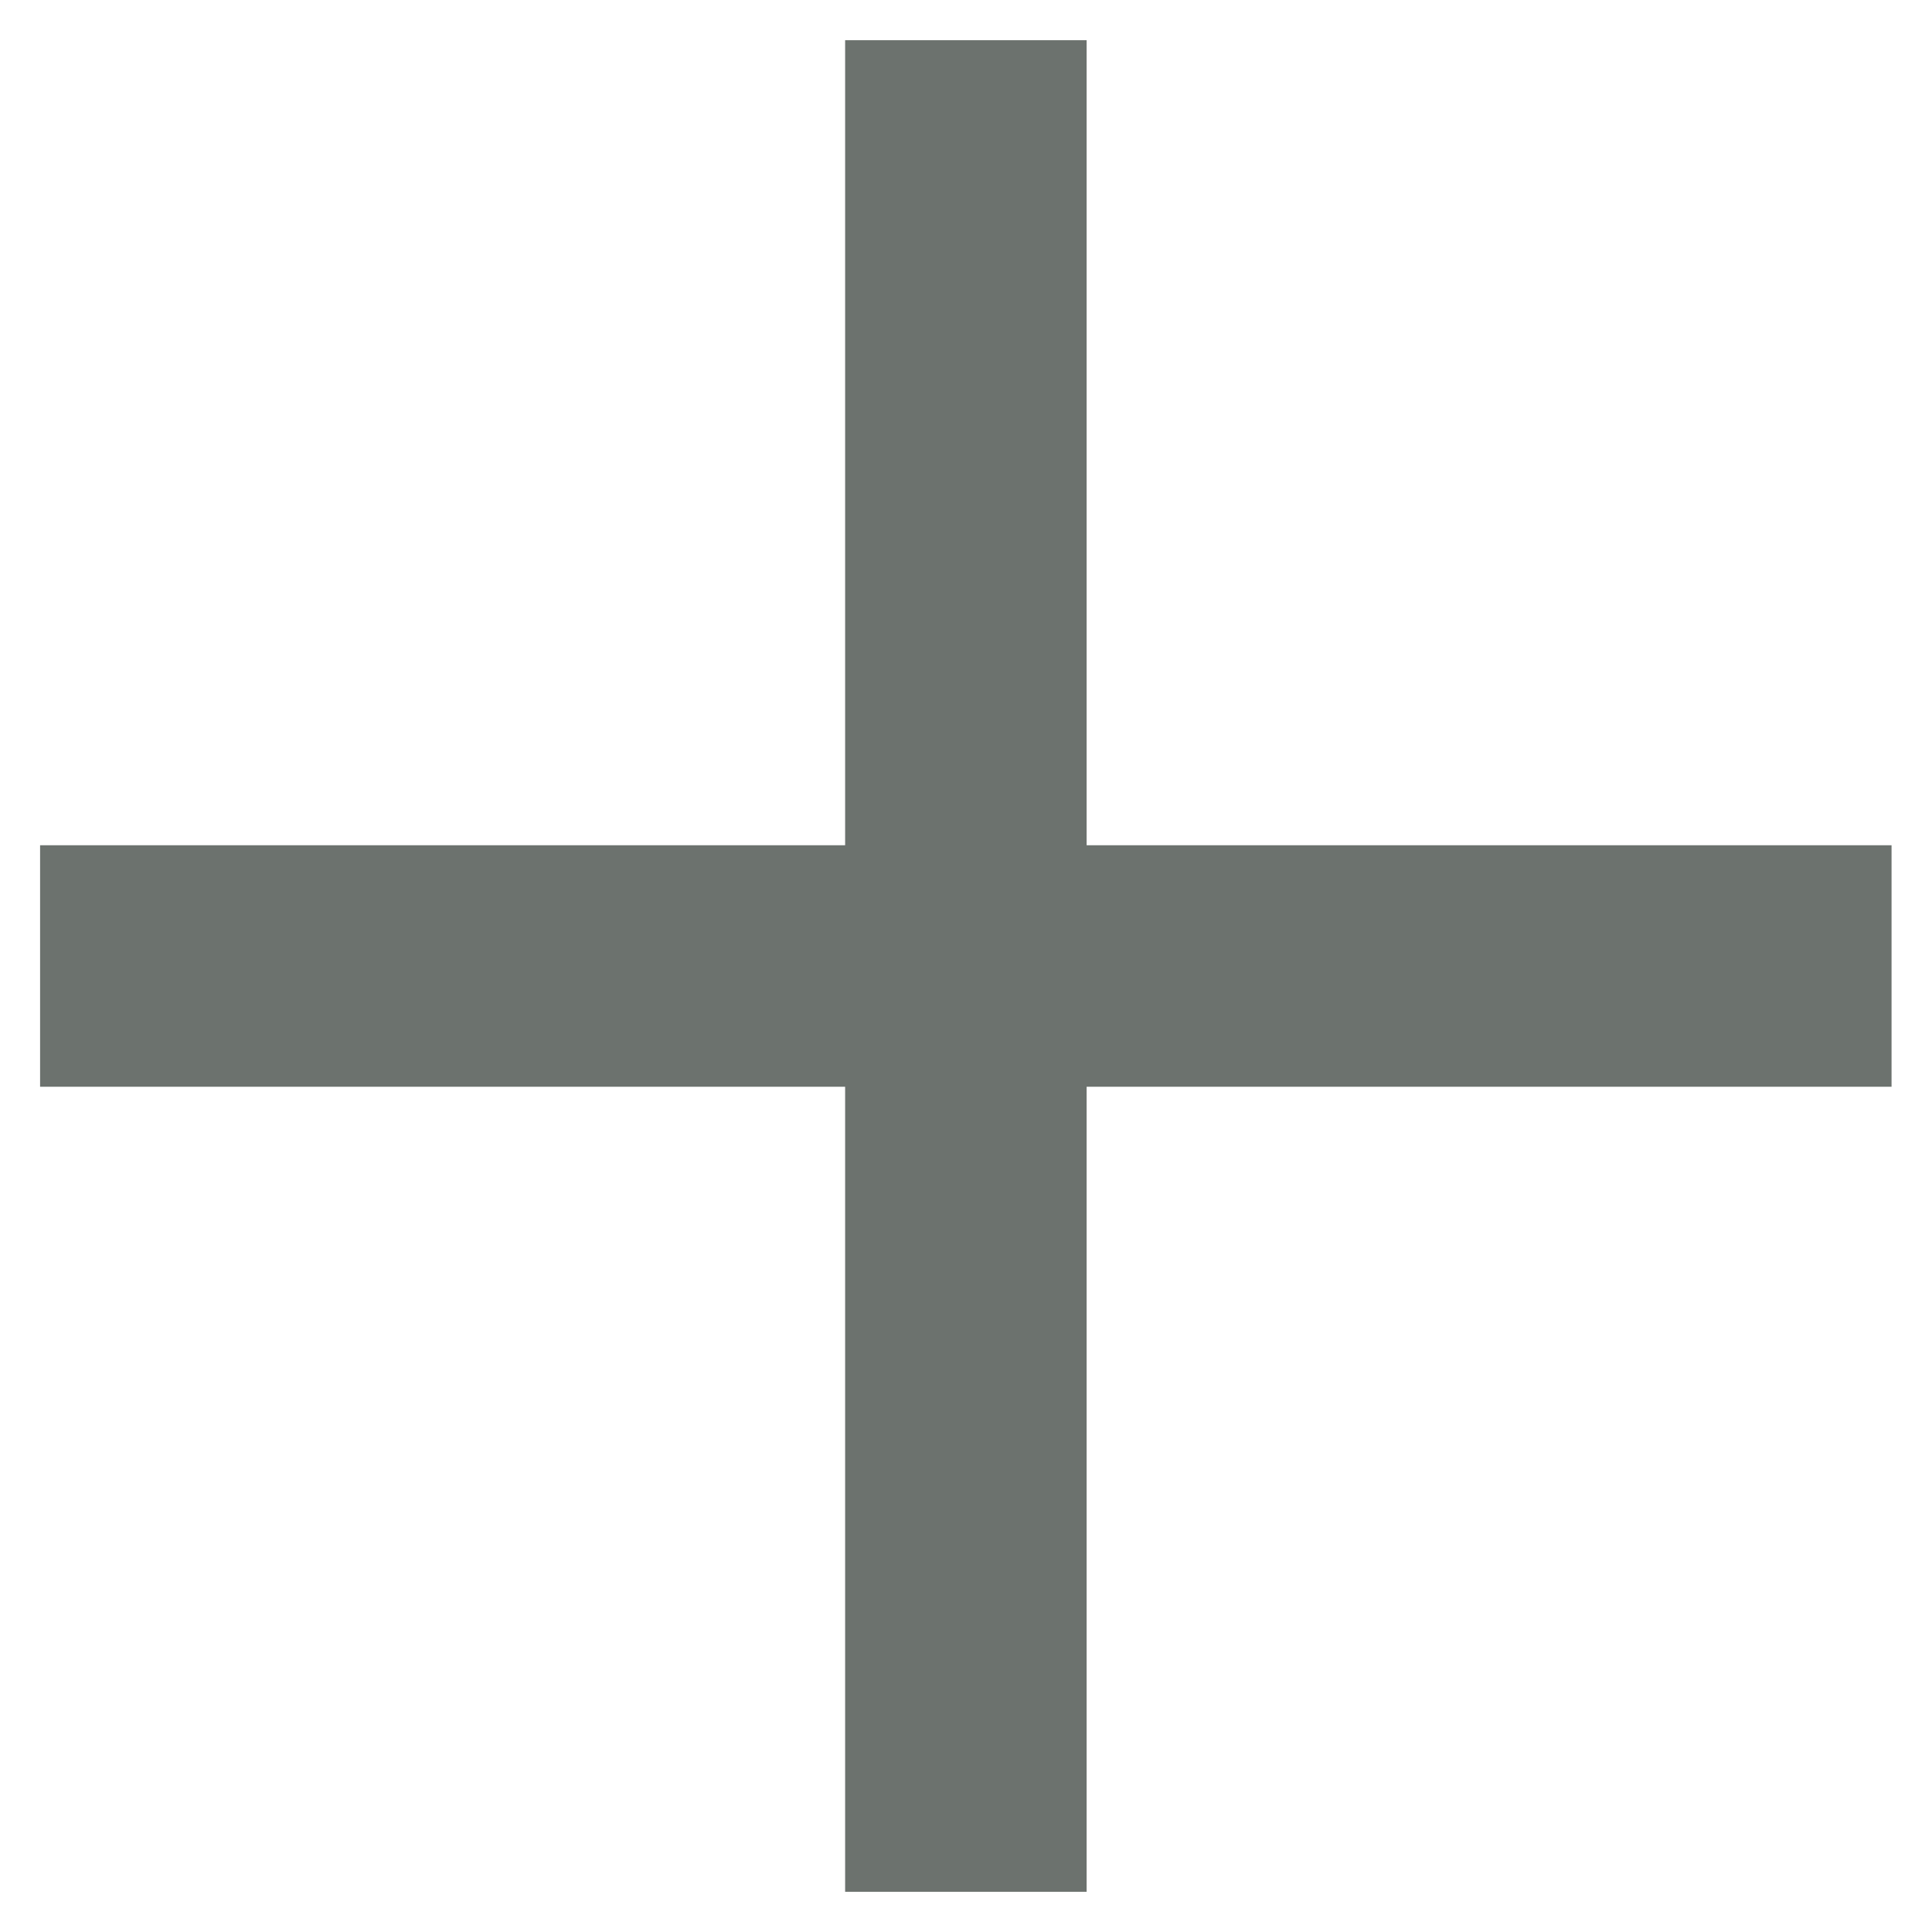
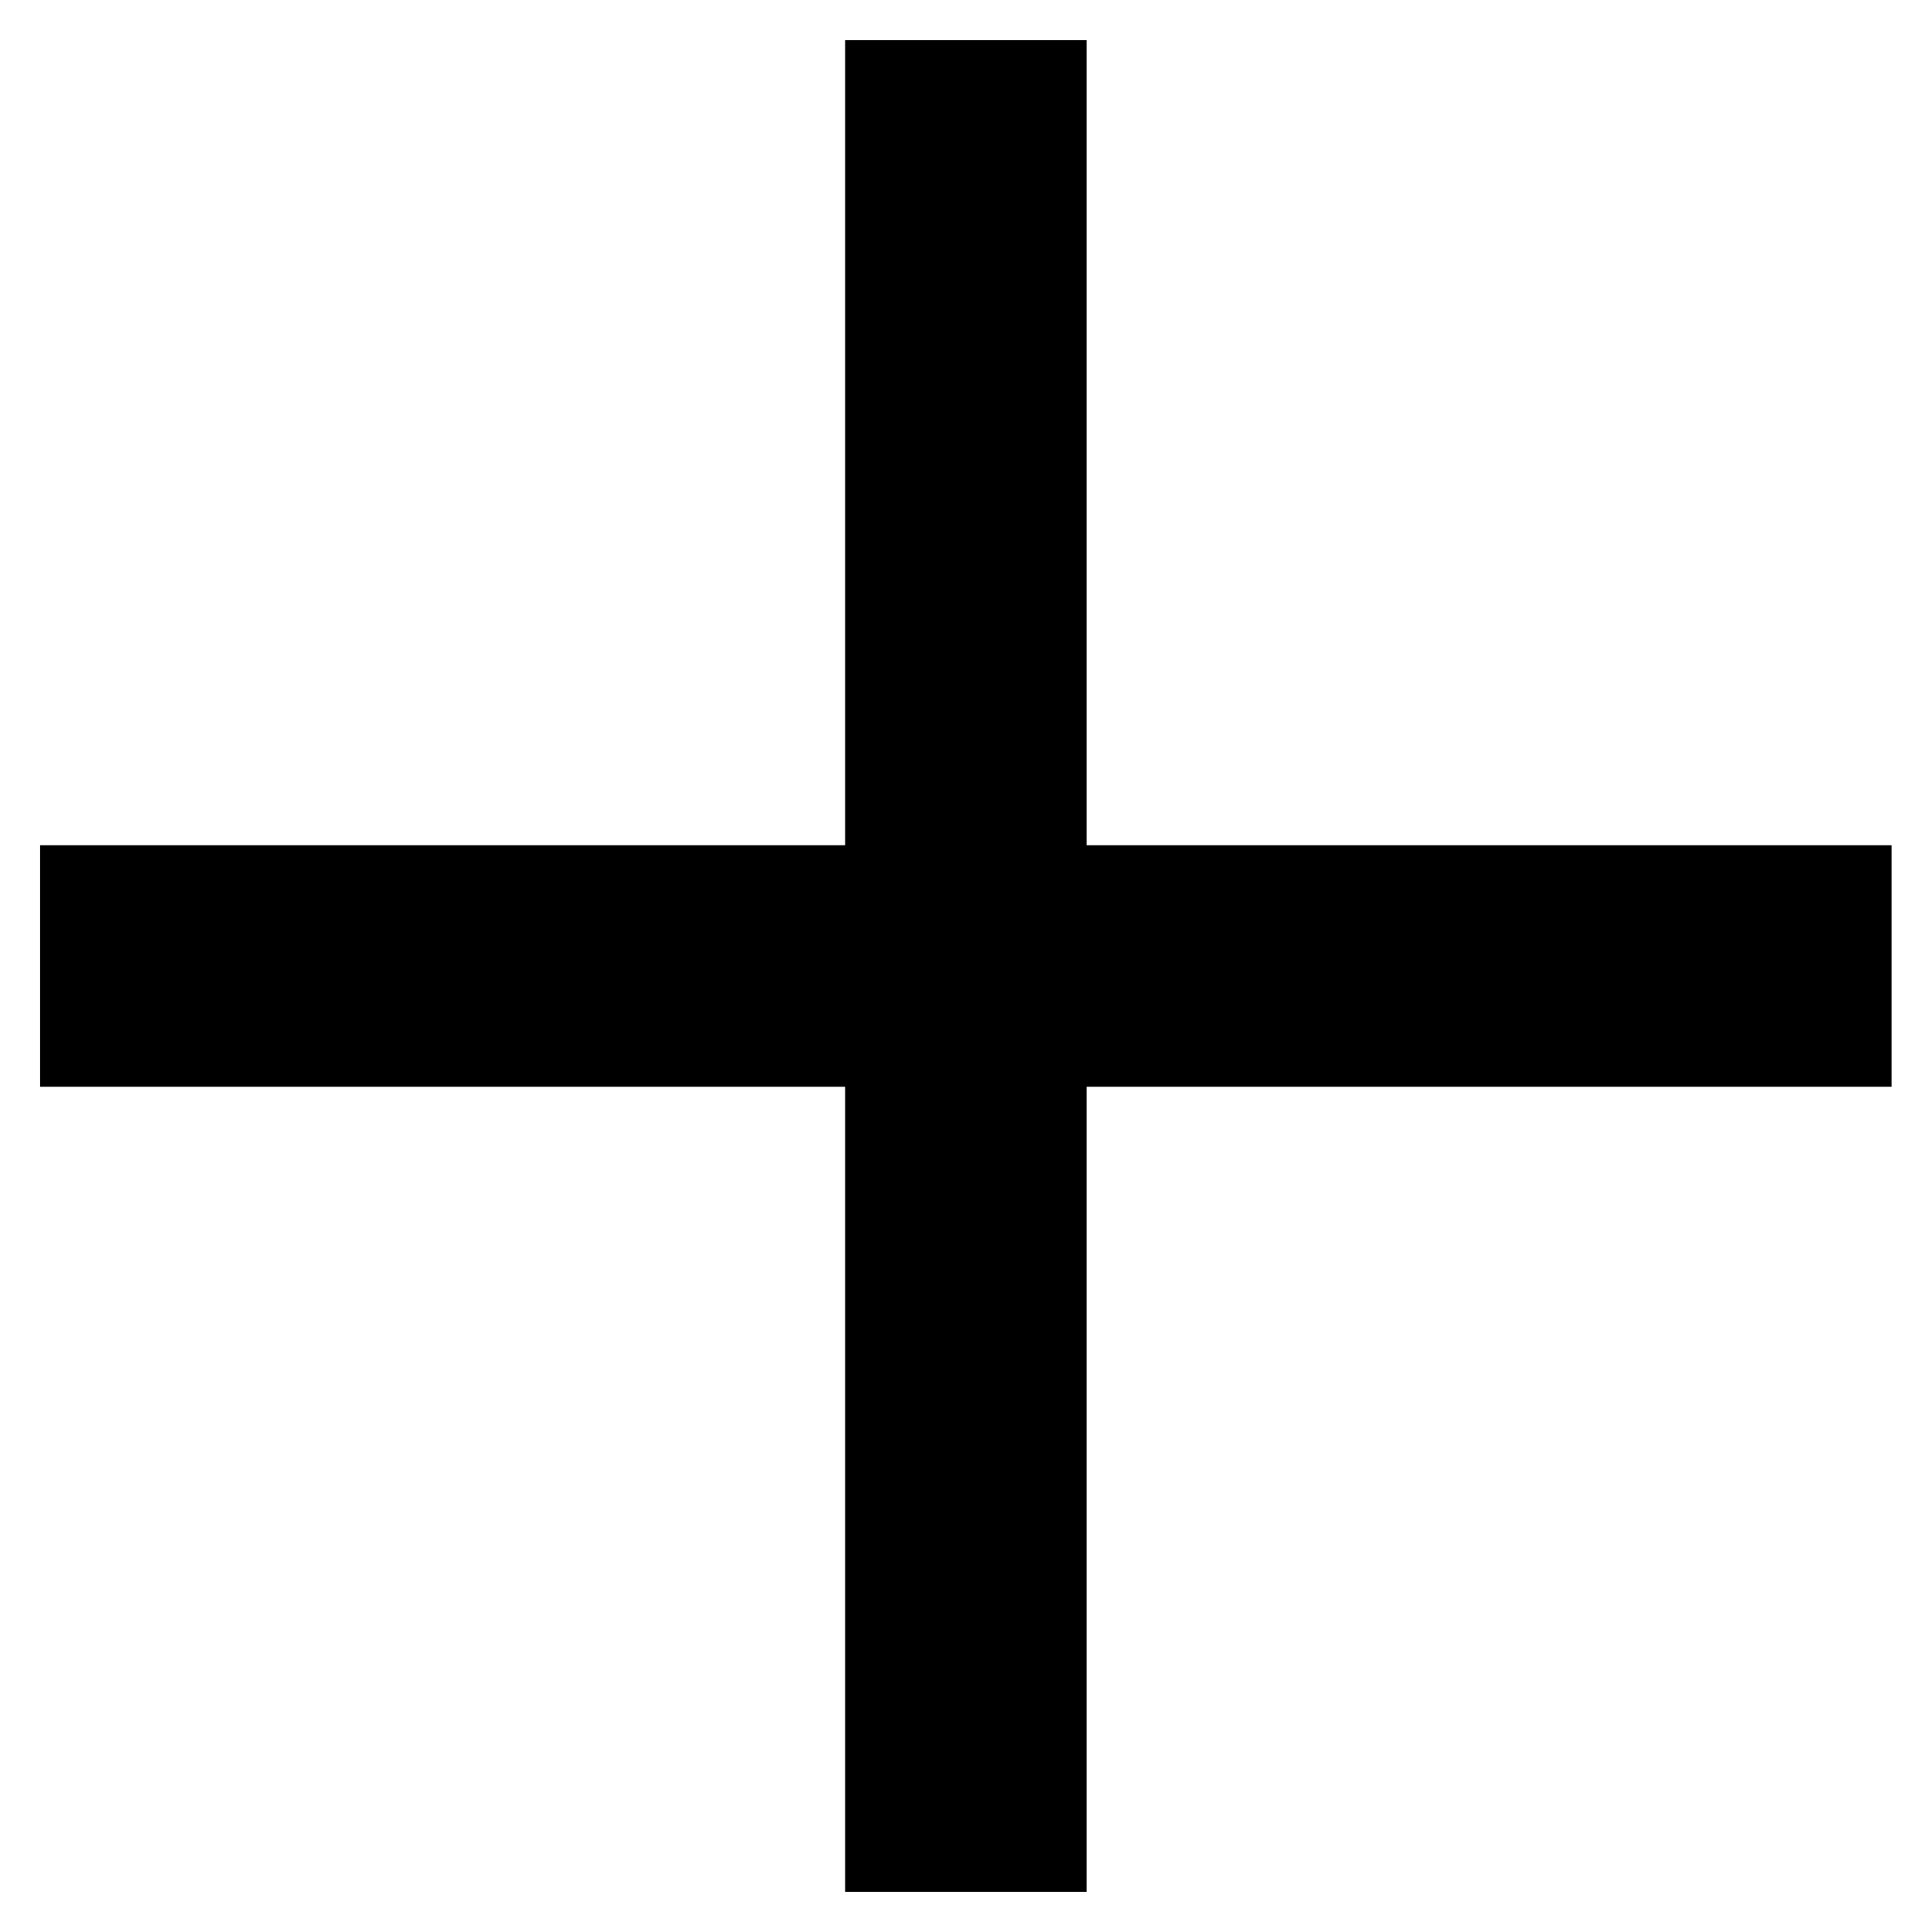
<svg xmlns="http://www.w3.org/2000/svg" width="16" height="16" viewBox="0 0 16 16" fill="none">
  <g id="plus">
-     <path id="Vector" d="M7.999 1.333L7.999 14.667M1.332 8H14.665" stroke="#6C726E" stroke-width="2" stroke-linecap="square" />
+     <path id="Vector" d="M7.999 1.333L7.999 14.667M1.332 8H14.665" stroke="currentColor" stroke-width="2" stroke-linecap="square" />
  </g>
</svg>
